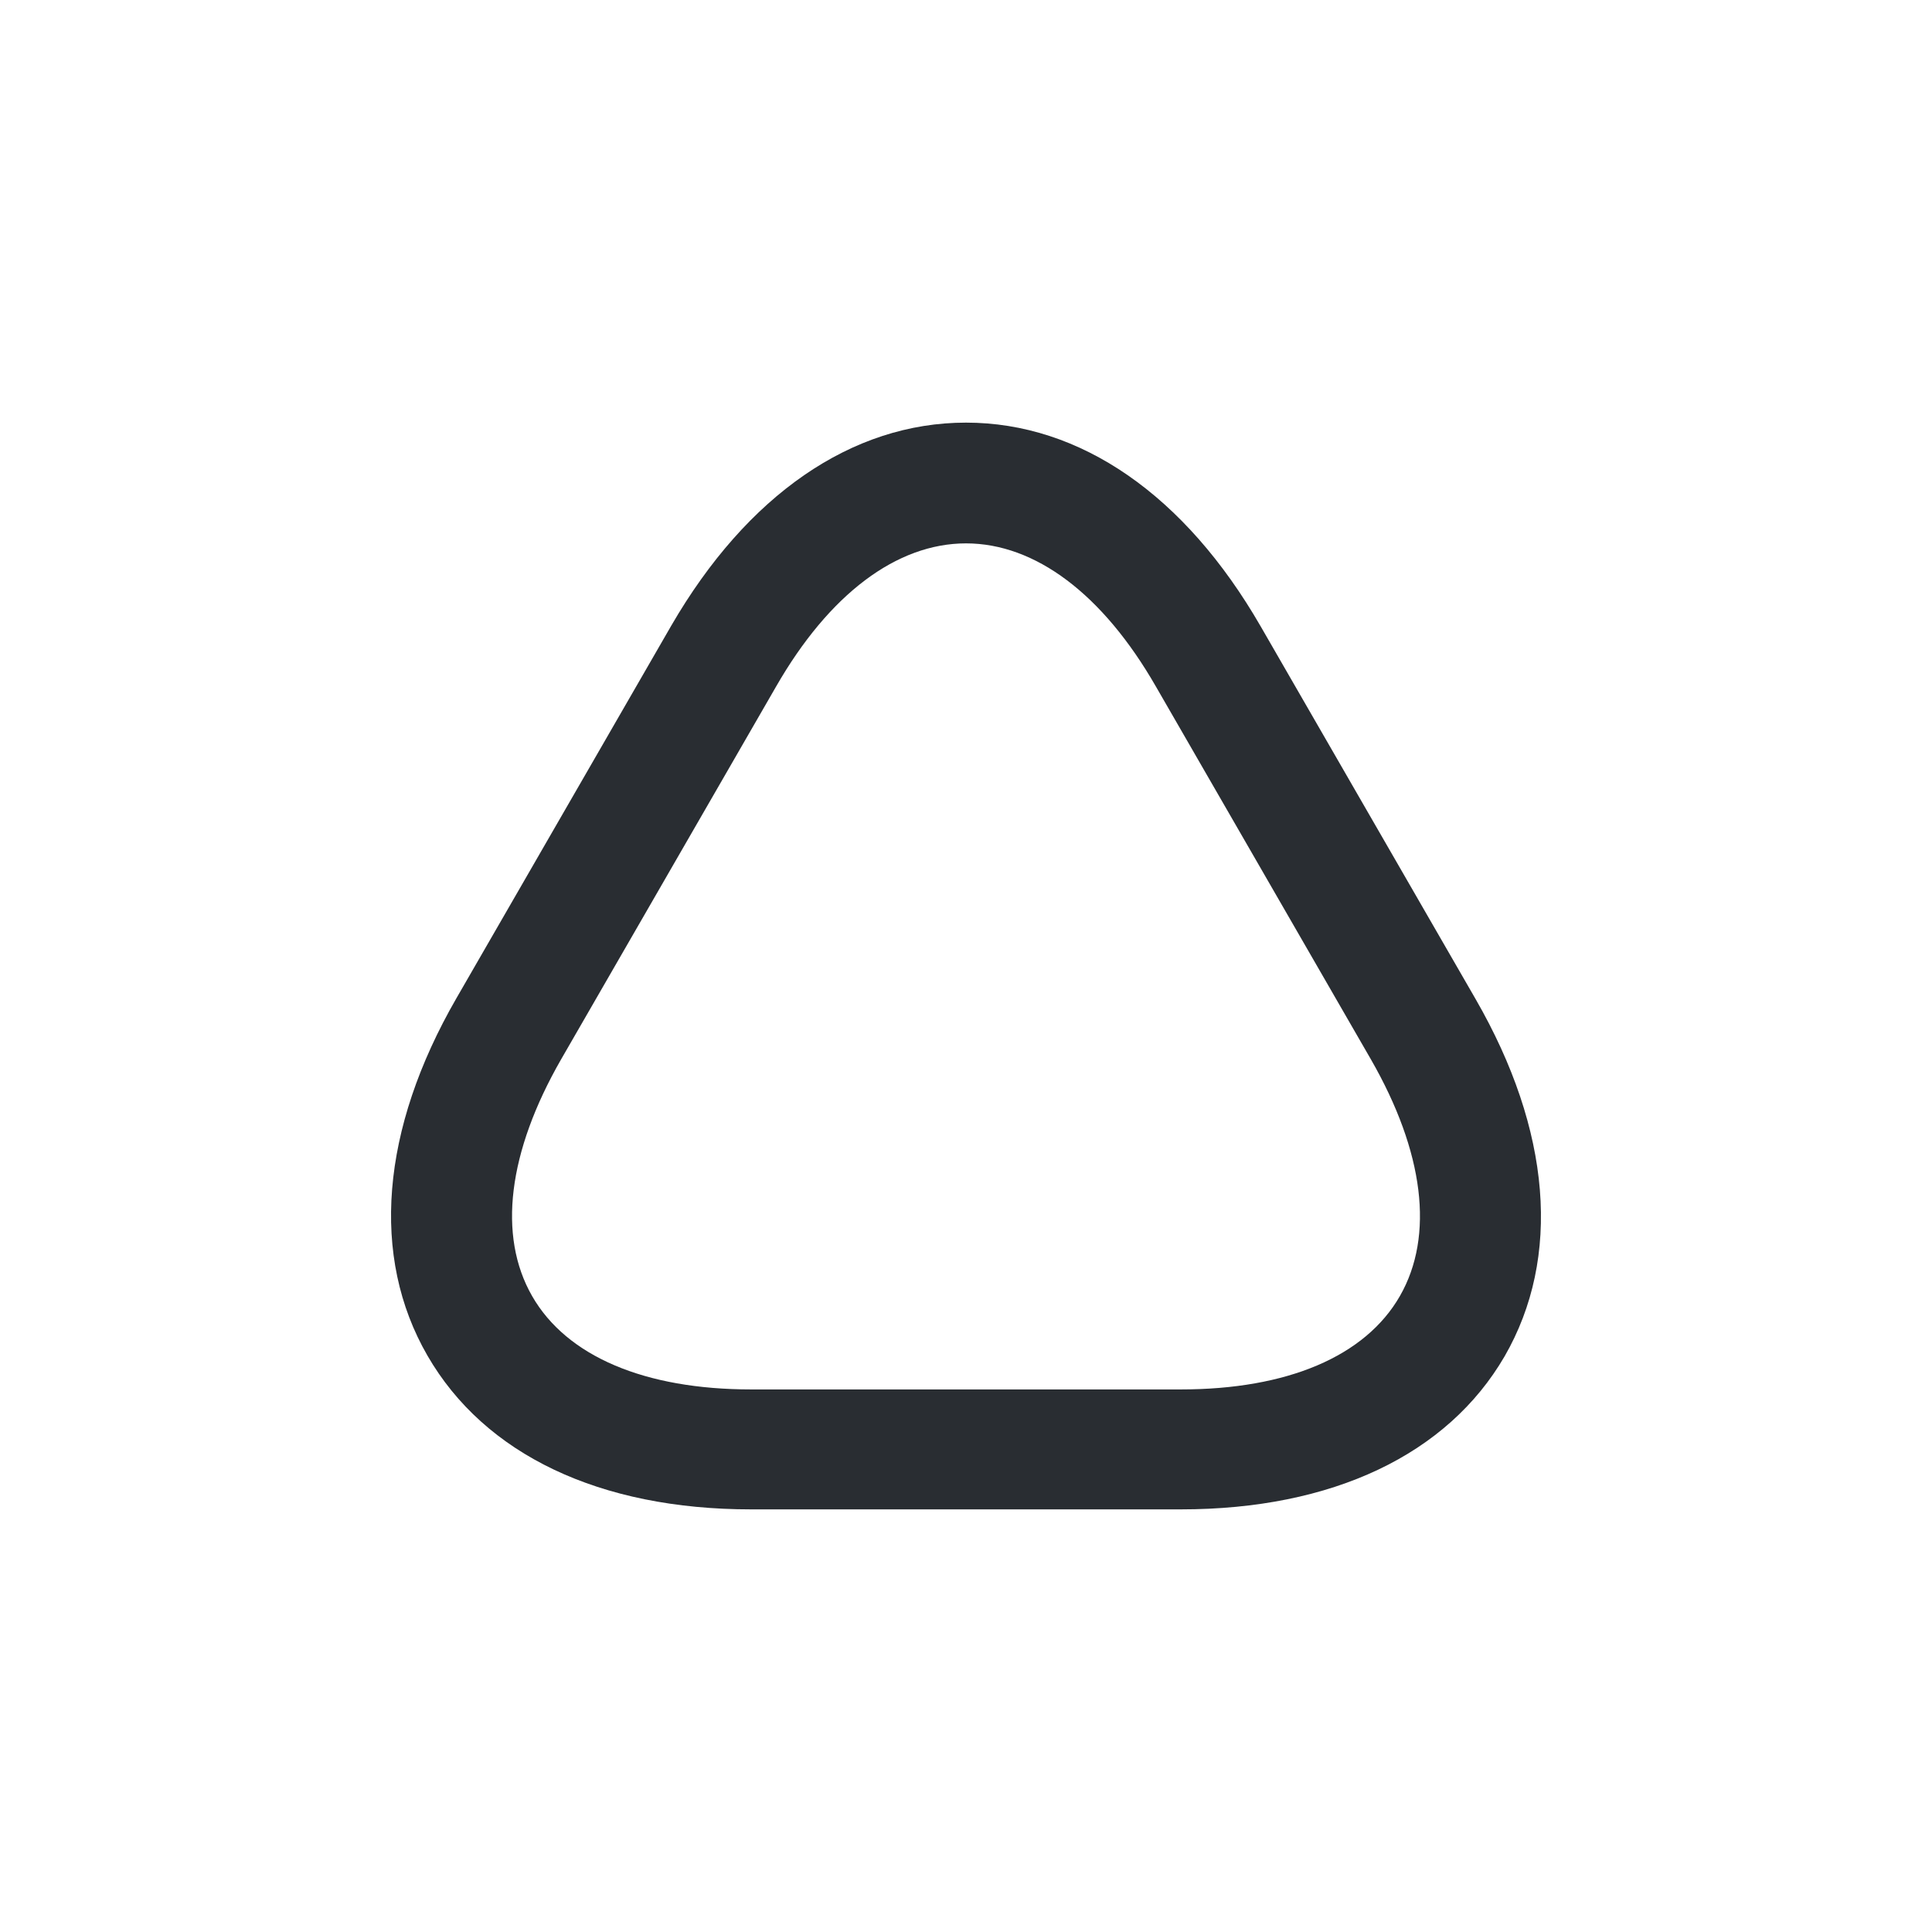
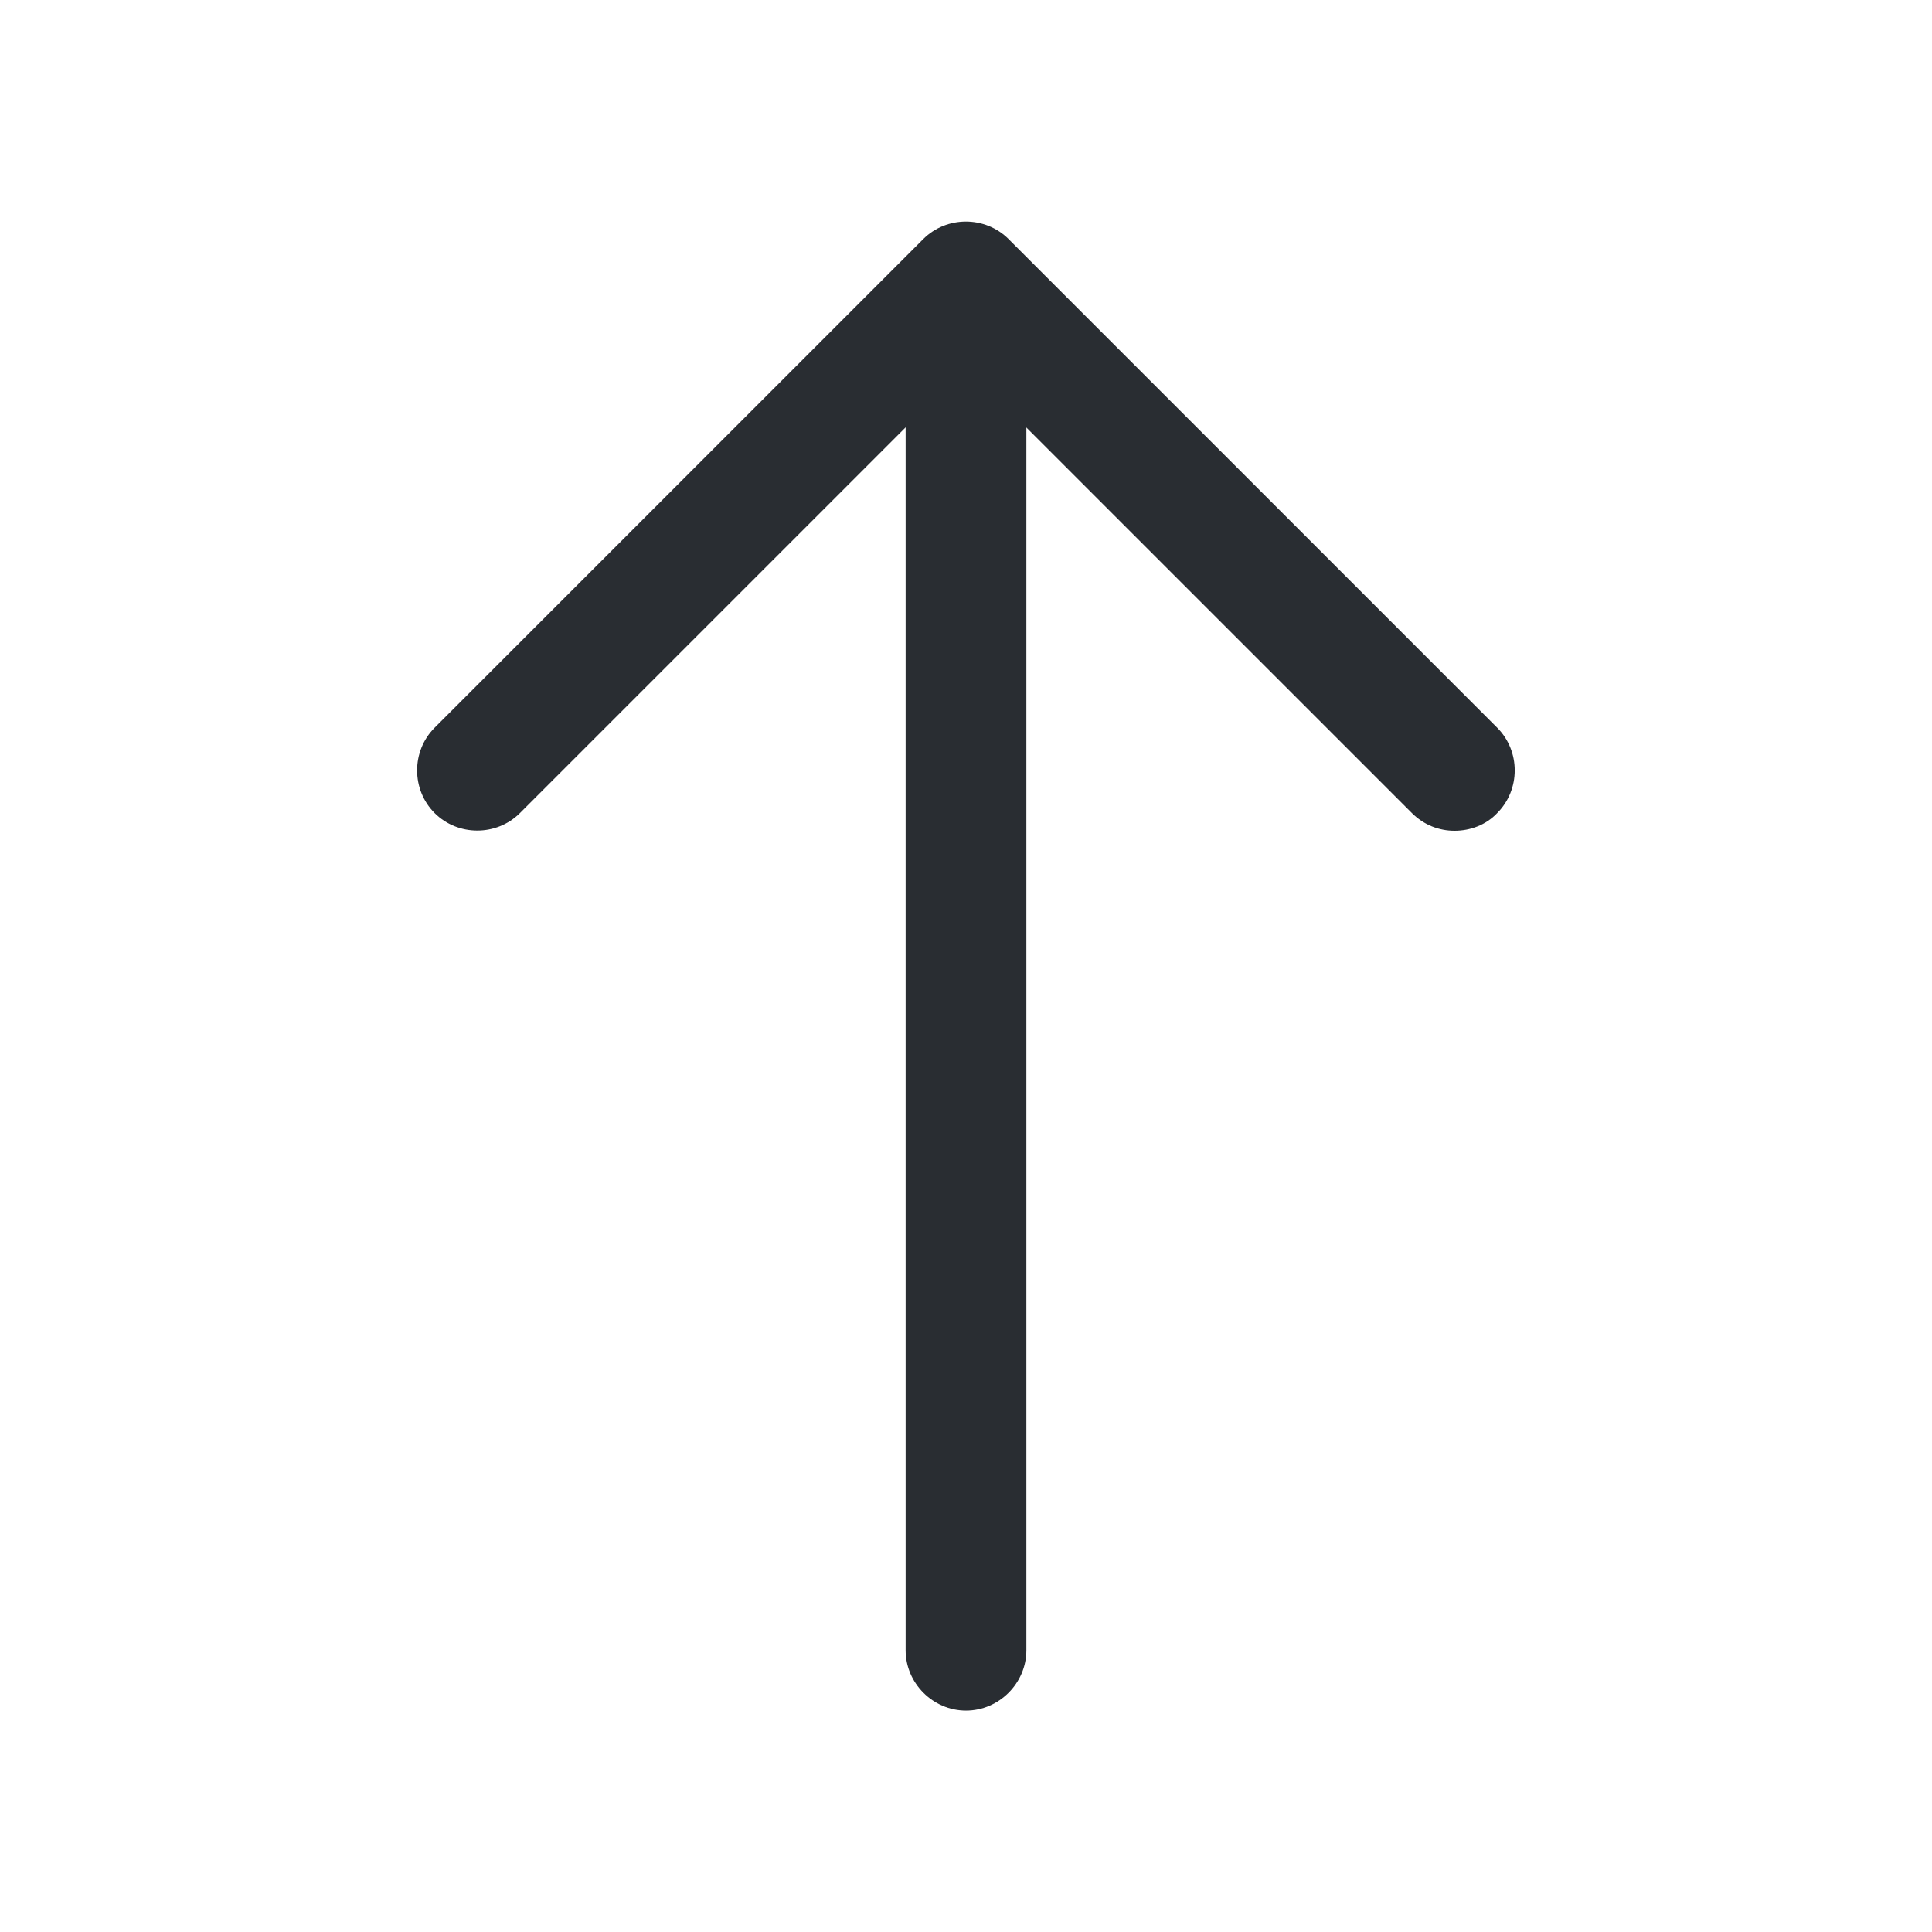
<svg xmlns="http://www.w3.org/2000/svg" width="24" height="24" viewBox="0 0 24 24" fill="none">
-   <path d="M14.67 18.75H9.33C7.45 18.75 6.02 18.07 5.31 16.84C4.6 15.61 4.73 14.03 5.67 12.4L8.34 7.77C9.28 6.15 10.58 5.25 12 5.25C13.42 5.25 14.72 6.15 15.66 7.78L18.33 12.41C19.27 14.04 19.4 15.62 18.69 16.85C17.98 18.07 16.55 18.75 14.67 18.75ZM12 6.75C11.14 6.75 10.3 7.38 9.64 8.53L6.97 13.16C6.31 14.31 6.18 15.35 6.61 16.1C7.04 16.85 8.01 17.26 9.33 17.26H14.67C15.99 17.26 16.96 16.85 17.39 16.1C17.82 15.35 17.69 14.31 17.03 13.16L14.36 8.53C13.7 7.38 12.86 6.75 12 6.75Z" fill="#292D32" />
+   <path d="M18.069 10.32C17.879 10.32 17.689 10.25 17.539 10.1L11.999 4.56L6.459 10.1C6.169 10.39 5.689 10.39 5.399 10.1C5.109 9.81 5.109 9.33 5.399 9.04L11.469 2.97C11.759 2.68 12.239 2.68 12.529 2.97L18.599 9.04C18.889 9.33 18.889 9.81 18.599 10.1C18.459 10.25 18.259 10.32 18.069 10.32Z" fill="#292D32" />
+   <path d="M12 21.25C11.59 21.25 11.25 20.91 11.25 20.5V3.67C11.25 3.26 11.59 2.92 12 2.92C12.41 2.92 12.75 3.26 12.75 3.67V20.5C12.75 20.91 12.41 21.25 12 21.25Z" fill="#292D32" />
</svg>
